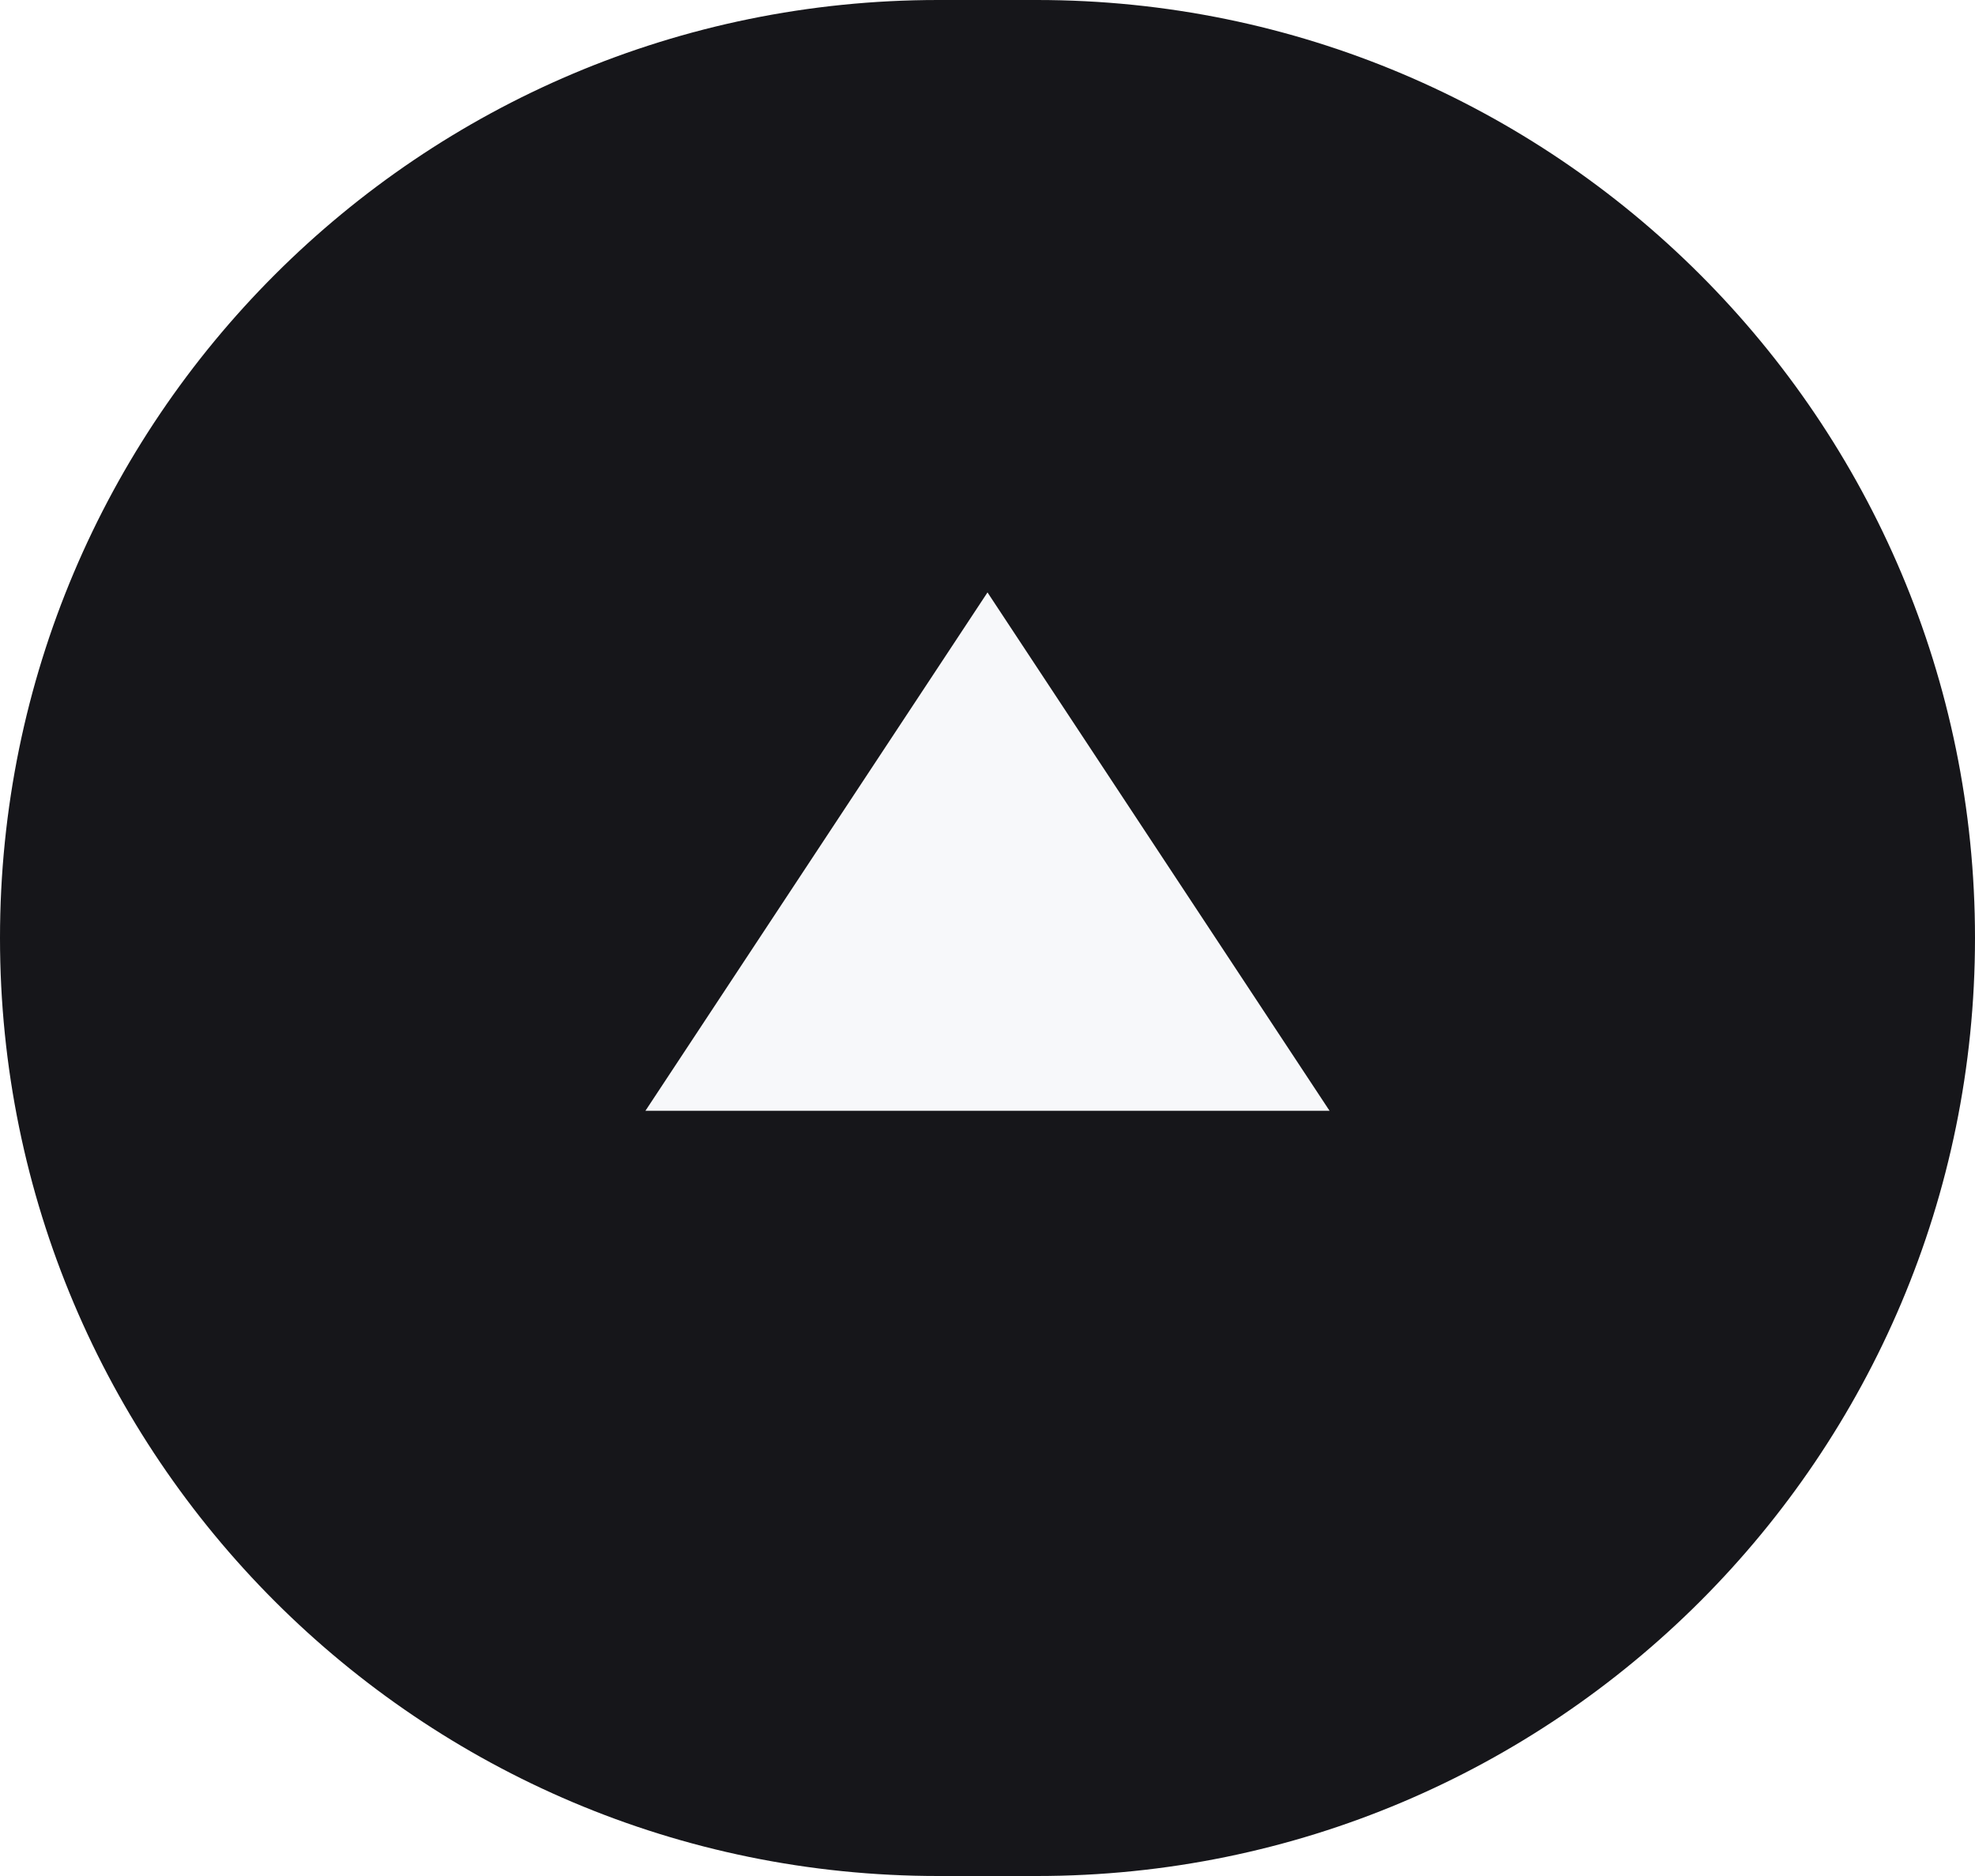
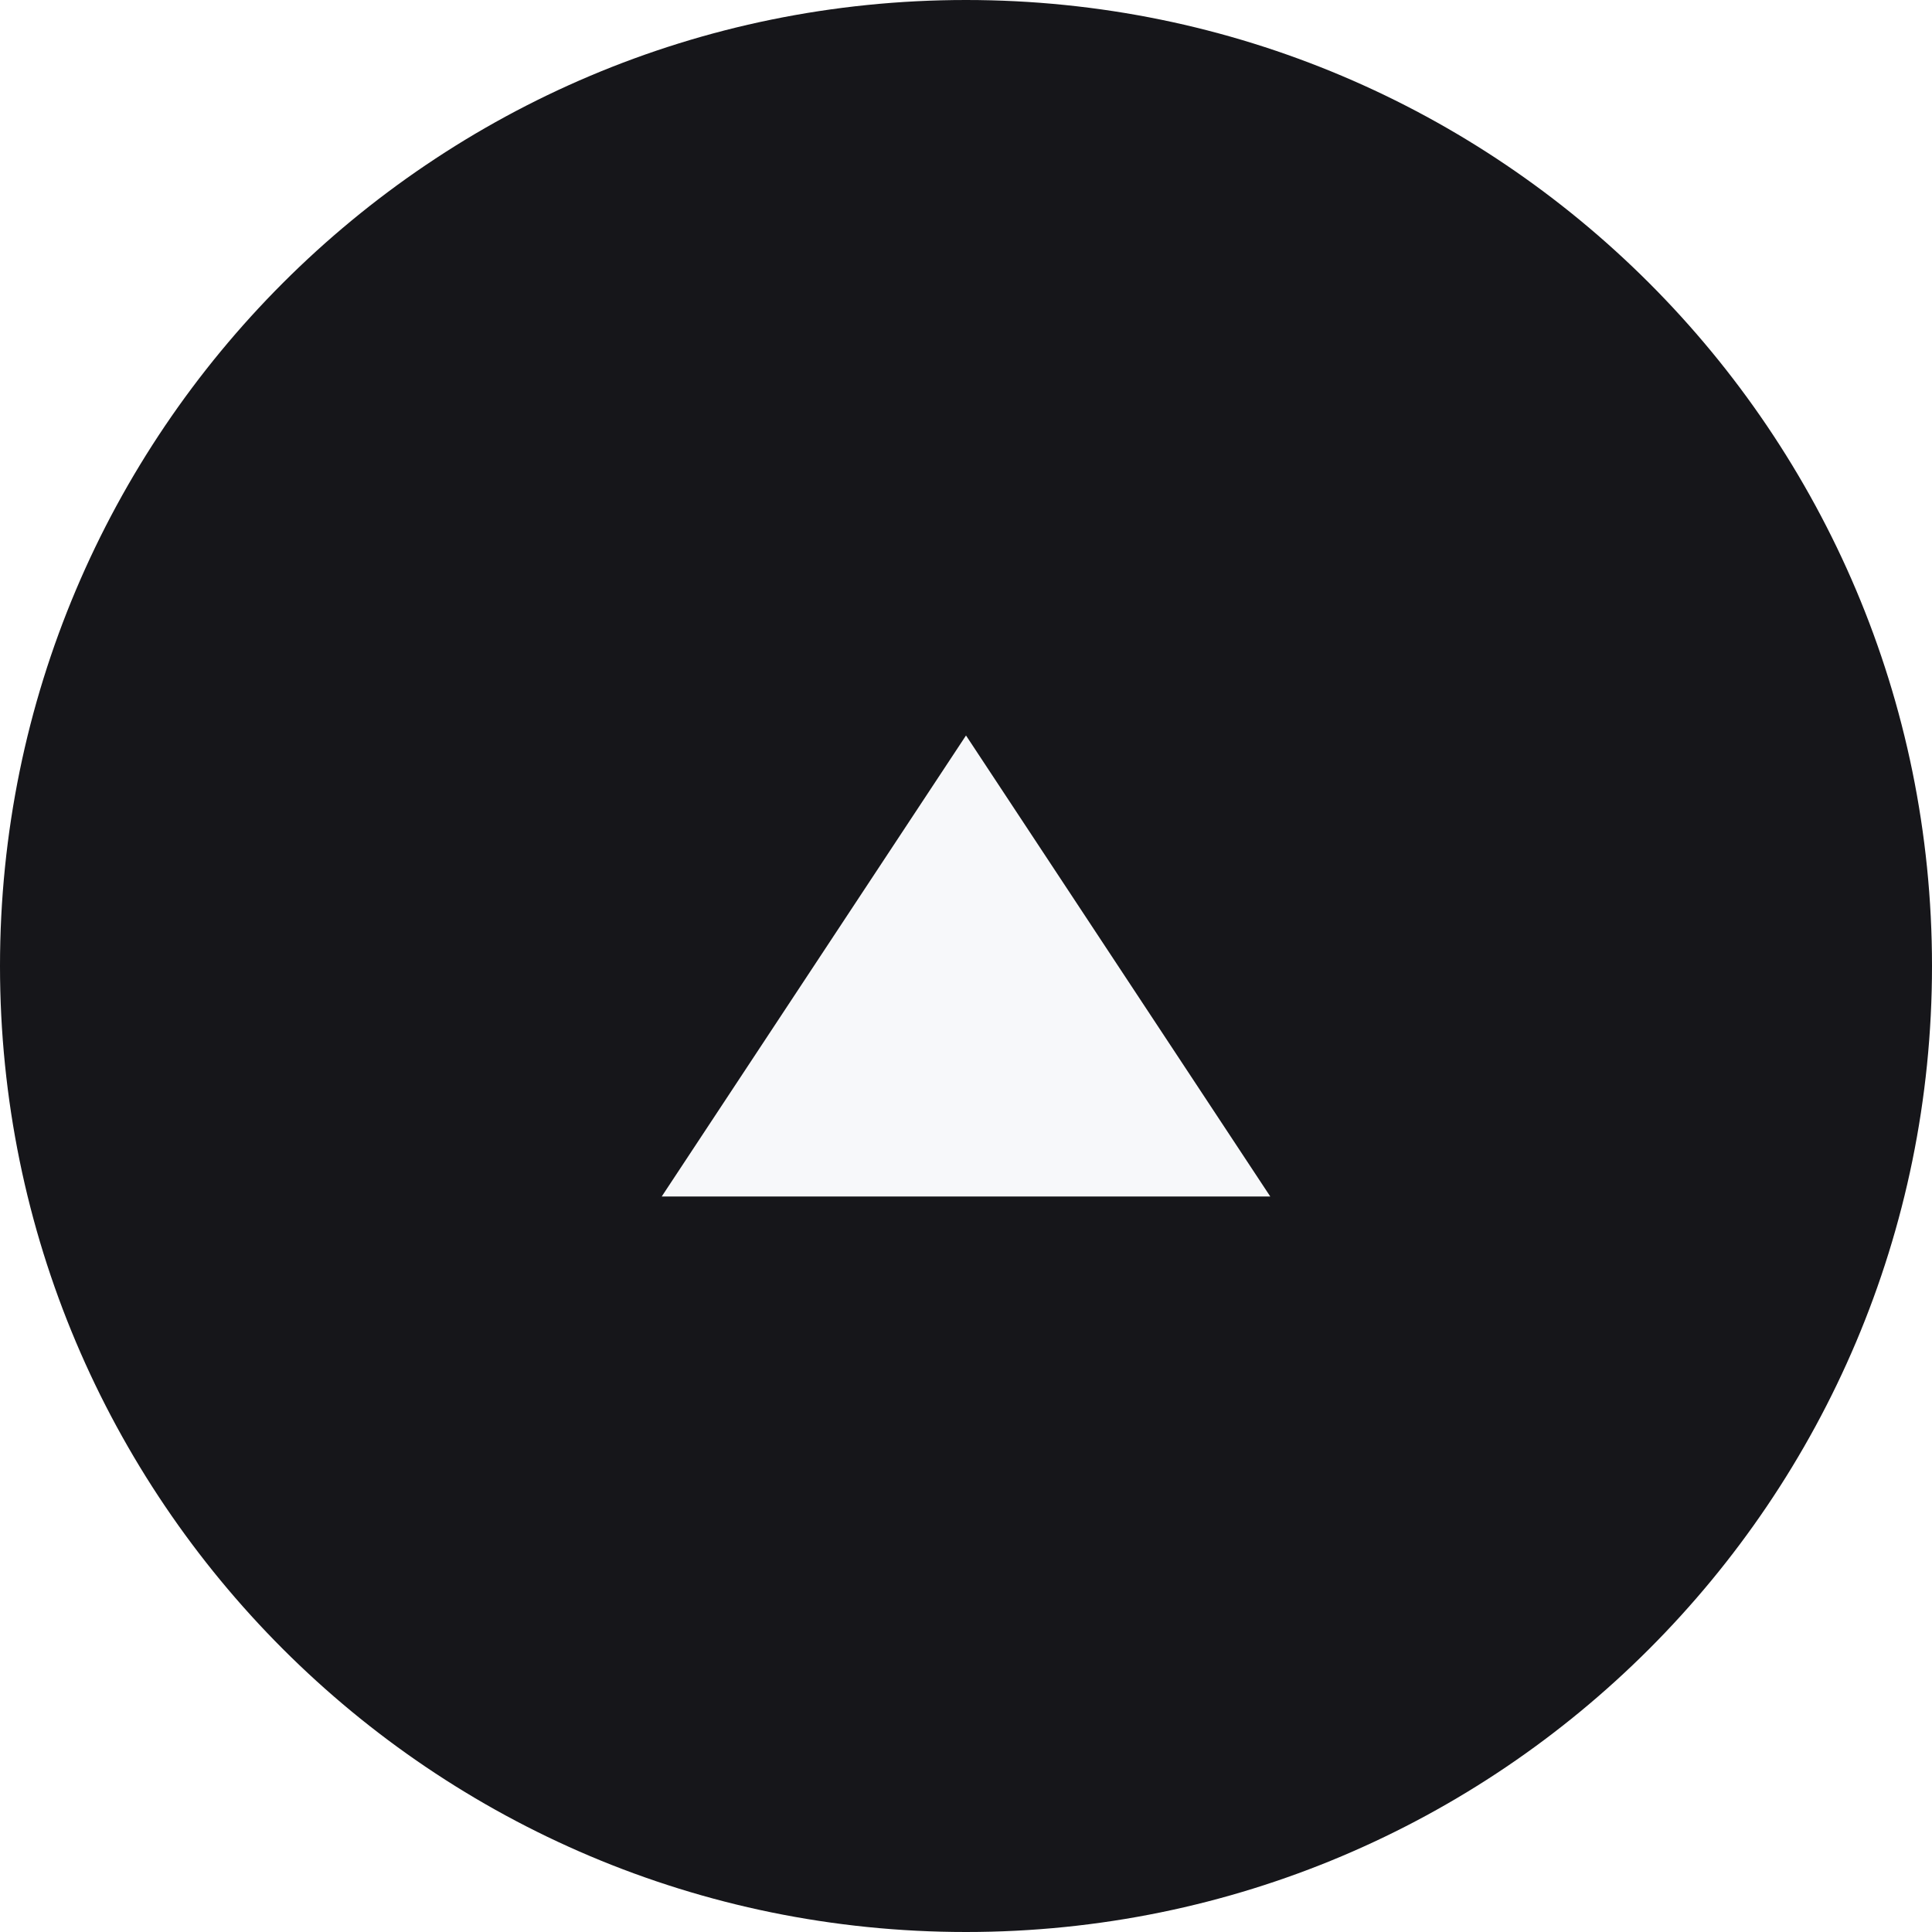
- <svg xmlns="http://www.w3.org/2000/svg" preserveAspectRatio="none" overflow="visible" style="display: block;" width="40" height="38" viewBox="0 0 40 38" fill="none">
-   <g id="Enviar">
-     <rect width="40" height="38" rx="19" fill="#16161A" />
-     <path id="Polygon" d="M20 12L26.928 22.5H13.072L20 12Z" fill="#F7F8FA" />
-   </g>
+ <svg xmlns="http://www.w3.org/2000/svg" width="44" height="44" viewBox="0 0 44 44" fill="none">
+   <circle cx="22" cy="22" r="22" fill="#16161A" />
+   <path d="M22 16.75L28.93 27.25H15.07L22 16.75Z" fill="#F7F8FA" />
</svg>
